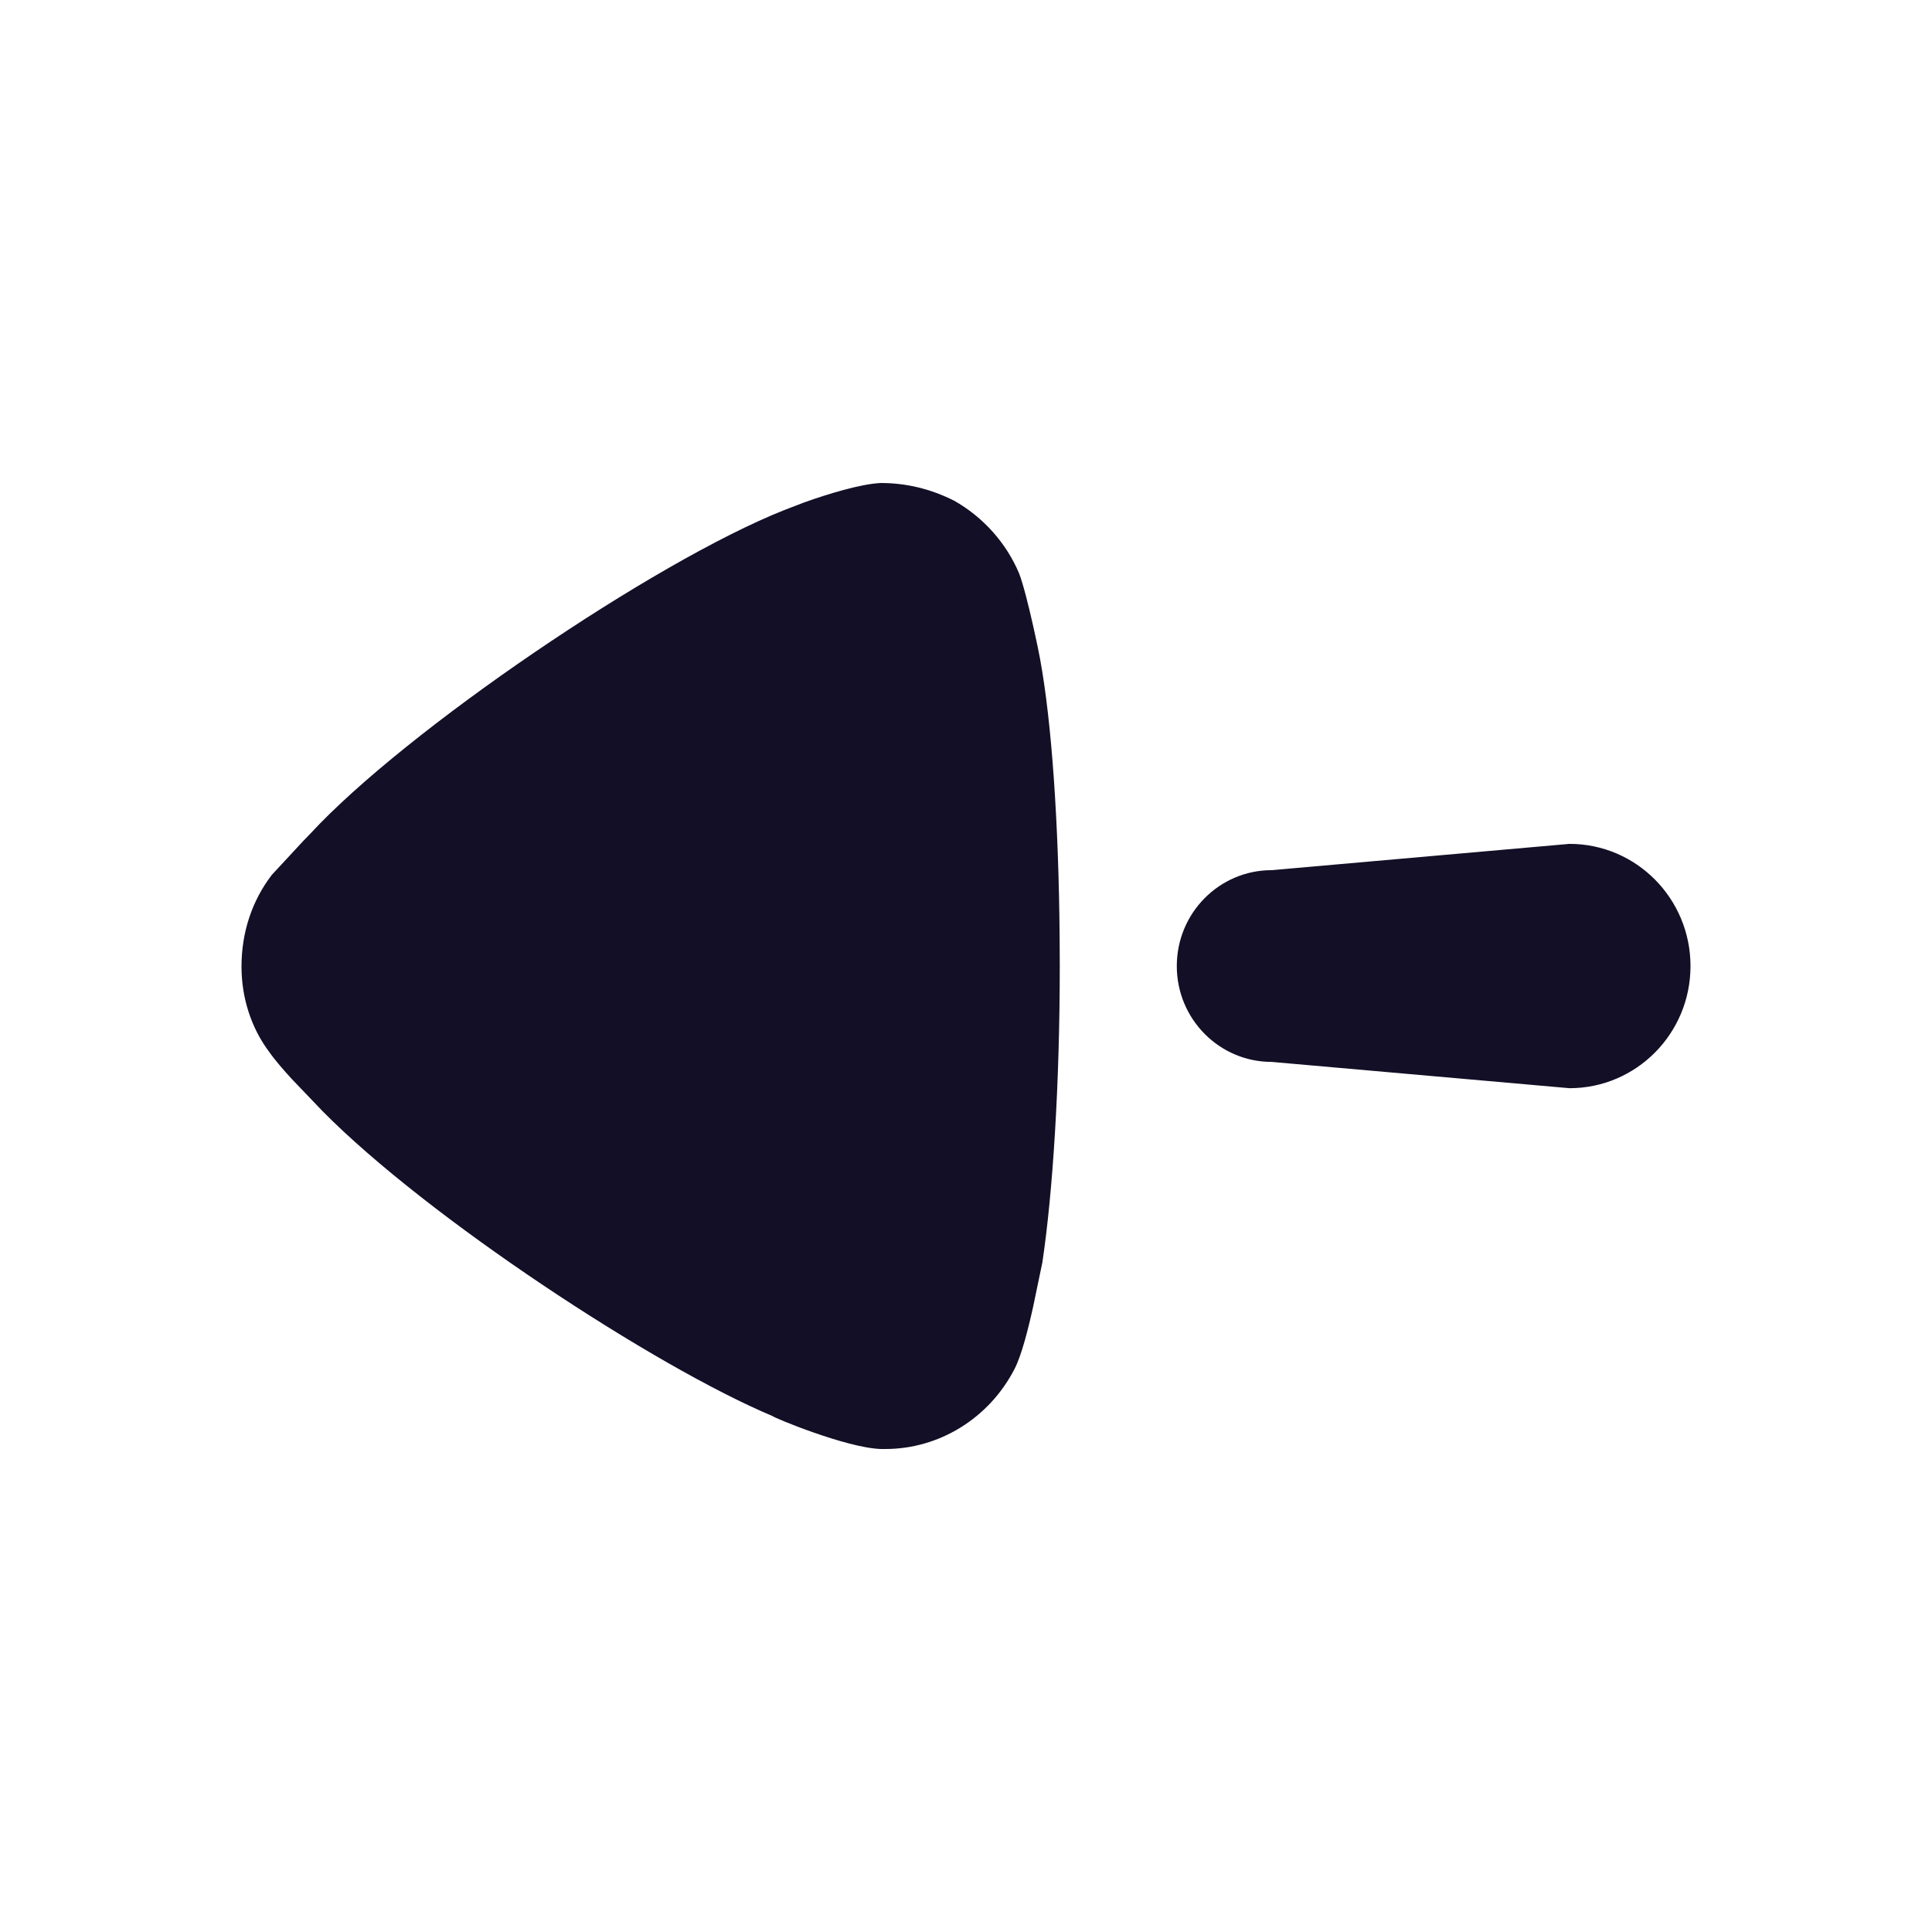
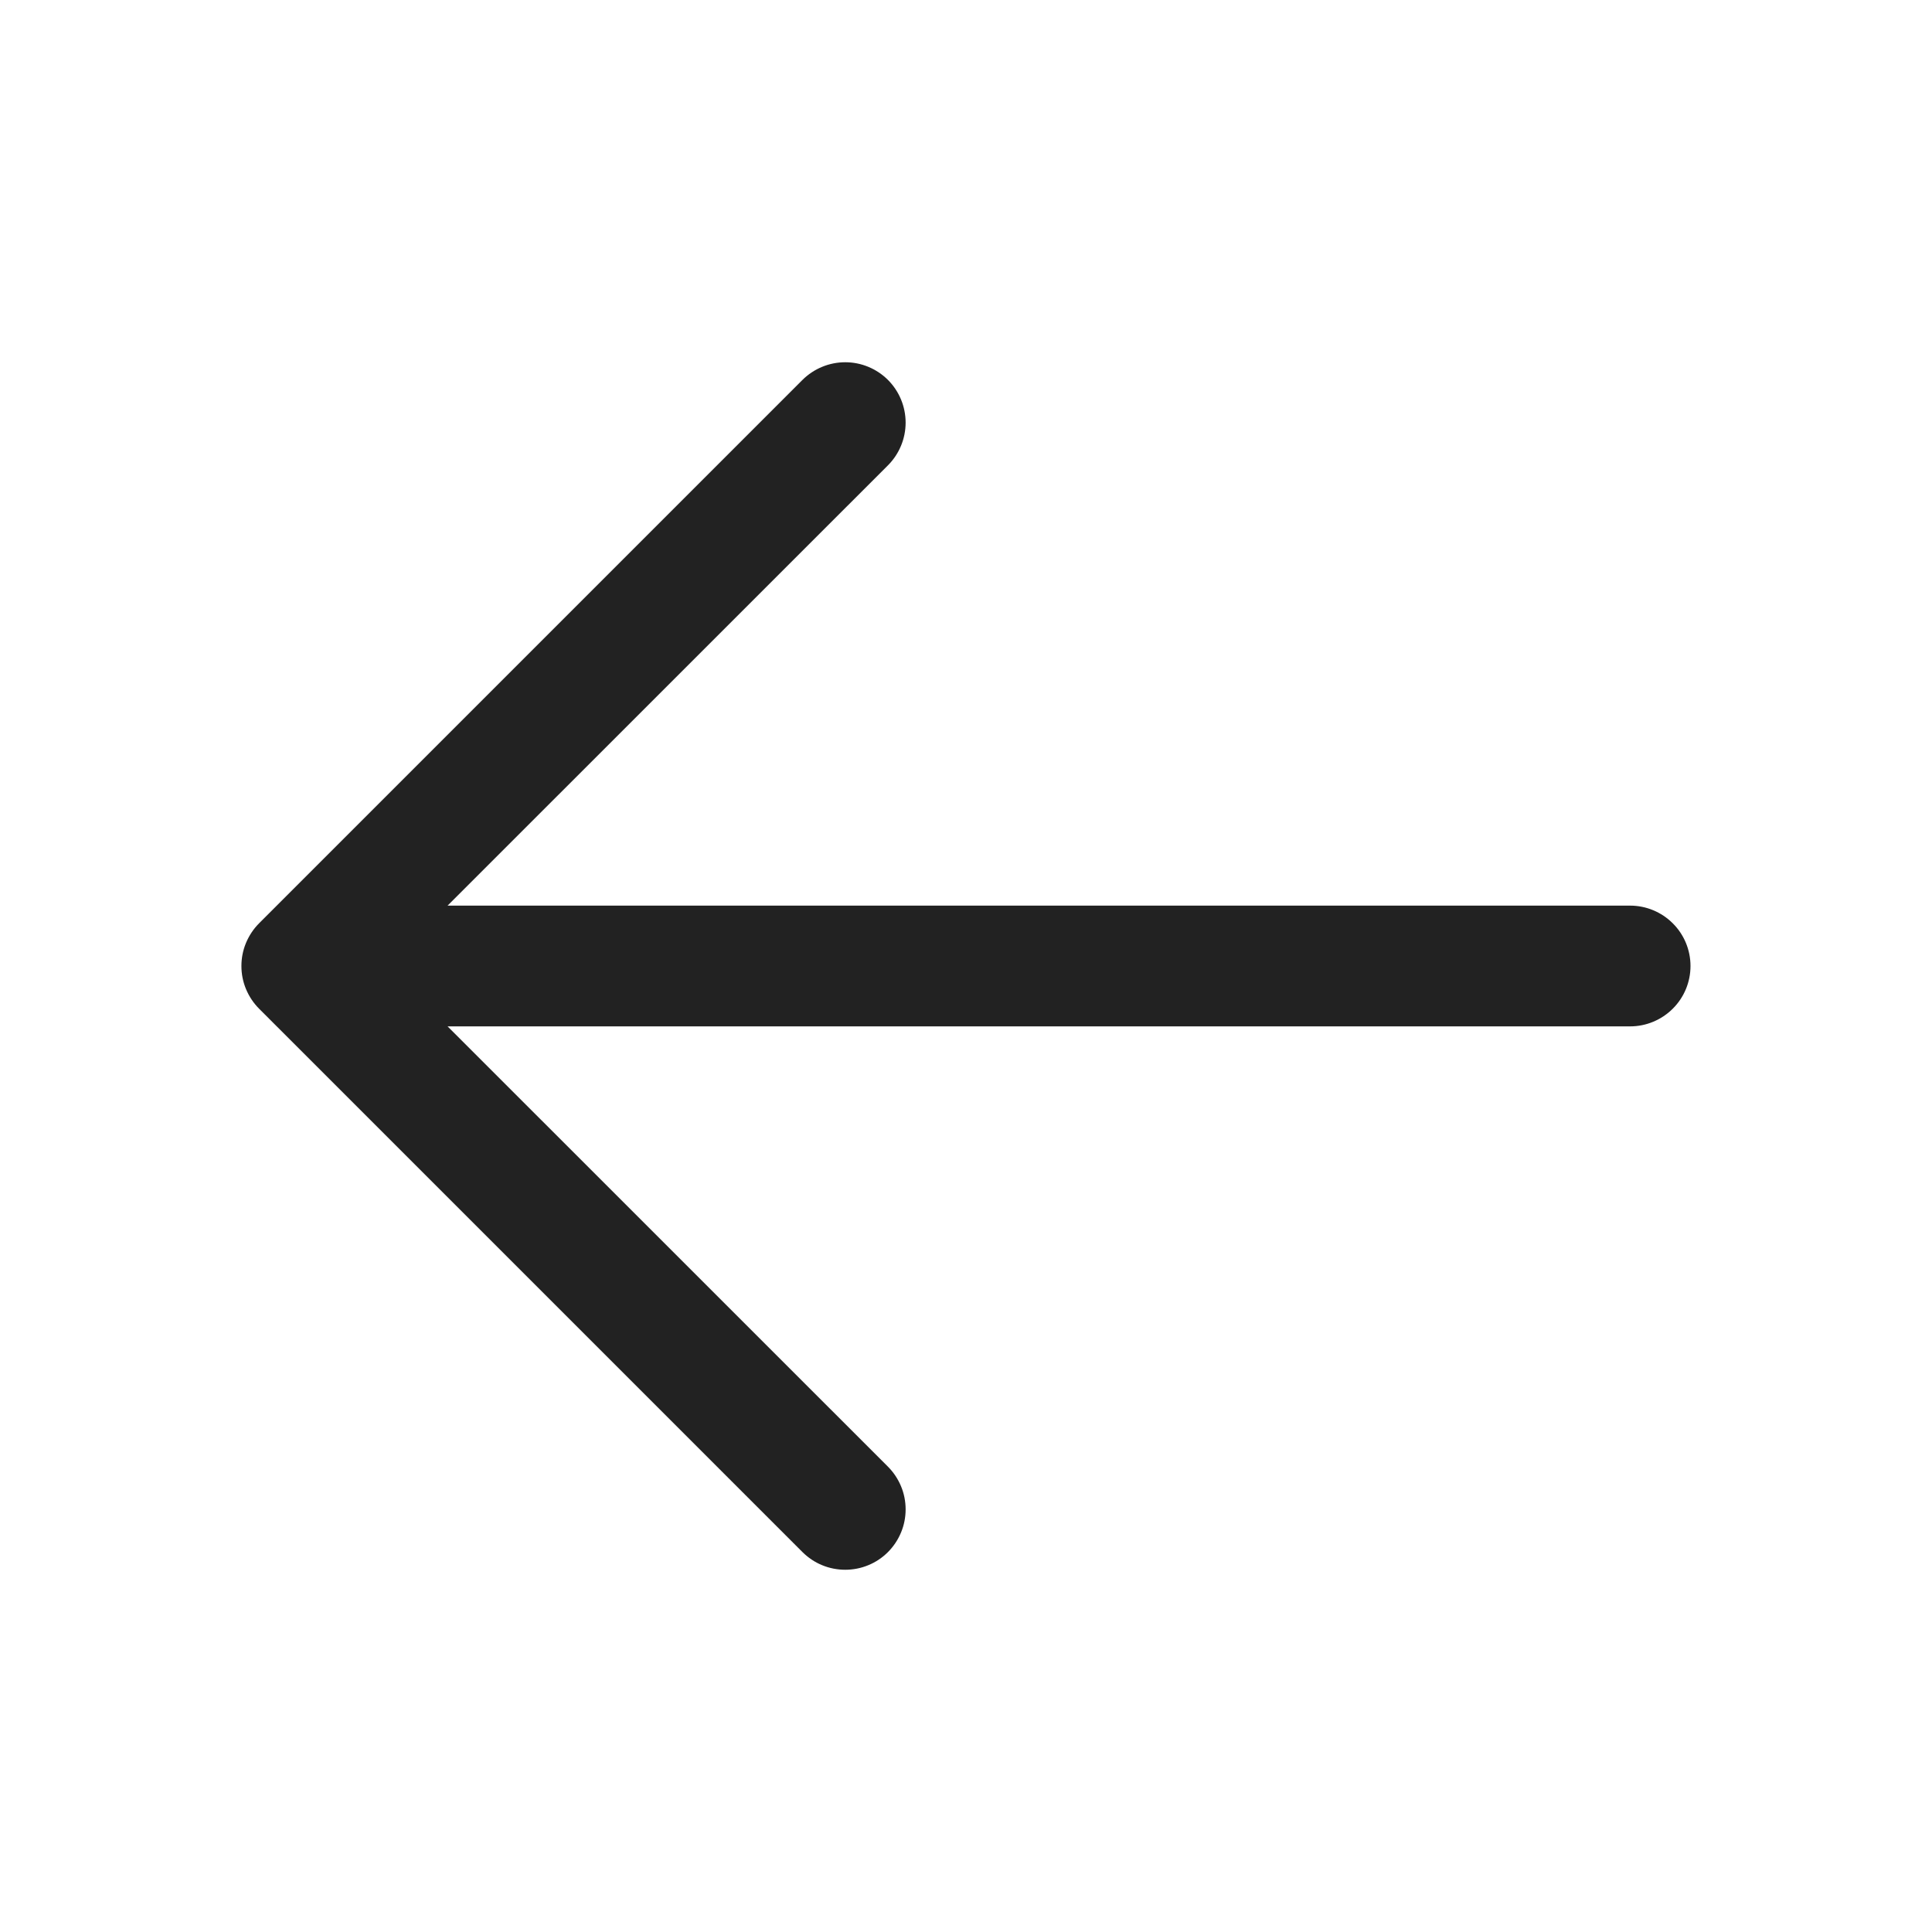
- <svg xmlns="http://www.w3.org/2000/svg" width="28" height="28" viewBox="0 0 28 28" fill="none">
-   <path fill-rule="evenodd" clip-rule="evenodd" d="M15.359 13.992L15.357 13.579C15.343 11.941 15.244 10.479 15.074 9.552C15.074 9.536 14.888 8.617 14.77 8.311C14.584 7.869 14.248 7.493 13.827 7.256C13.489 7.086 13.136 7 12.765 7C12.474 7.013 11.994 7.16 11.651 7.283L11.367 7.392C9.48 8.141 5.875 10.589 4.494 12.086L4.392 12.191L3.938 12.681C3.651 13.057 3.5 13.515 3.5 14.009C3.5 14.451 3.635 14.893 3.905 15.25C3.986 15.366 4.116 15.515 4.231 15.64L4.674 16.103C6.196 17.645 9.491 19.808 11.199 20.524C11.199 20.54 12.26 20.983 12.765 21H12.833C13.608 21 14.332 20.558 14.702 19.843C14.804 19.648 14.901 19.265 14.975 18.929L15.107 18.295C15.259 17.274 15.359 15.709 15.359 13.992ZM22.746 15.771C23.715 15.771 24.5 14.979 24.5 14.001C24.5 13.023 23.715 12.23 22.746 12.23L18.43 12.611C17.671 12.611 17.055 13.232 17.055 14.001C17.055 14.768 17.671 15.39 18.43 15.39L22.746 15.771Z" fill="#130F26" />
+ <svg xmlns="http://www.w3.org/2000/svg" width="24" height="24" viewBox="0 0 24 24" fill="none">
+   <path d="M21 12C21 12.199 20.921 12.39 20.78 12.53C20.639 12.671 20.448 12.75 20.25 12.75H5.56L11.03 18.219C11.1 18.289 11.155 18.372 11.193 18.463C11.231 18.554 11.25 18.651 11.25 18.75C11.25 18.849 11.231 18.946 11.193 19.037C11.155 19.128 11.1 19.211 11.03 19.281C10.961 19.35 10.878 19.406 10.787 19.443C10.696 19.481 10.598 19.5 10.5 19.5C10.401 19.5 10.303 19.481 10.212 19.443C10.121 19.406 10.039 19.35 9.969 19.281L3.219 12.531C3.149 12.461 3.094 12.378 3.056 12.287C3.018 12.196 2.999 12.099 2.999 12C2.999 11.901 3.018 11.804 3.056 11.713C3.094 11.622 3.149 11.539 3.219 11.469L9.969 4.719C10.11 4.579 10.301 4.5 10.5 4.5C10.699 4.5 10.889 4.579 11.03 4.719C11.171 4.86 11.25 5.051 11.25 5.25C11.25 5.449 11.171 5.64 11.03 5.781L5.56 11.25H20.25C20.448 11.25 20.639 11.329 20.78 11.47C20.921 11.61 21 11.801 21 12Z" fill="#222222" />
</svg>
